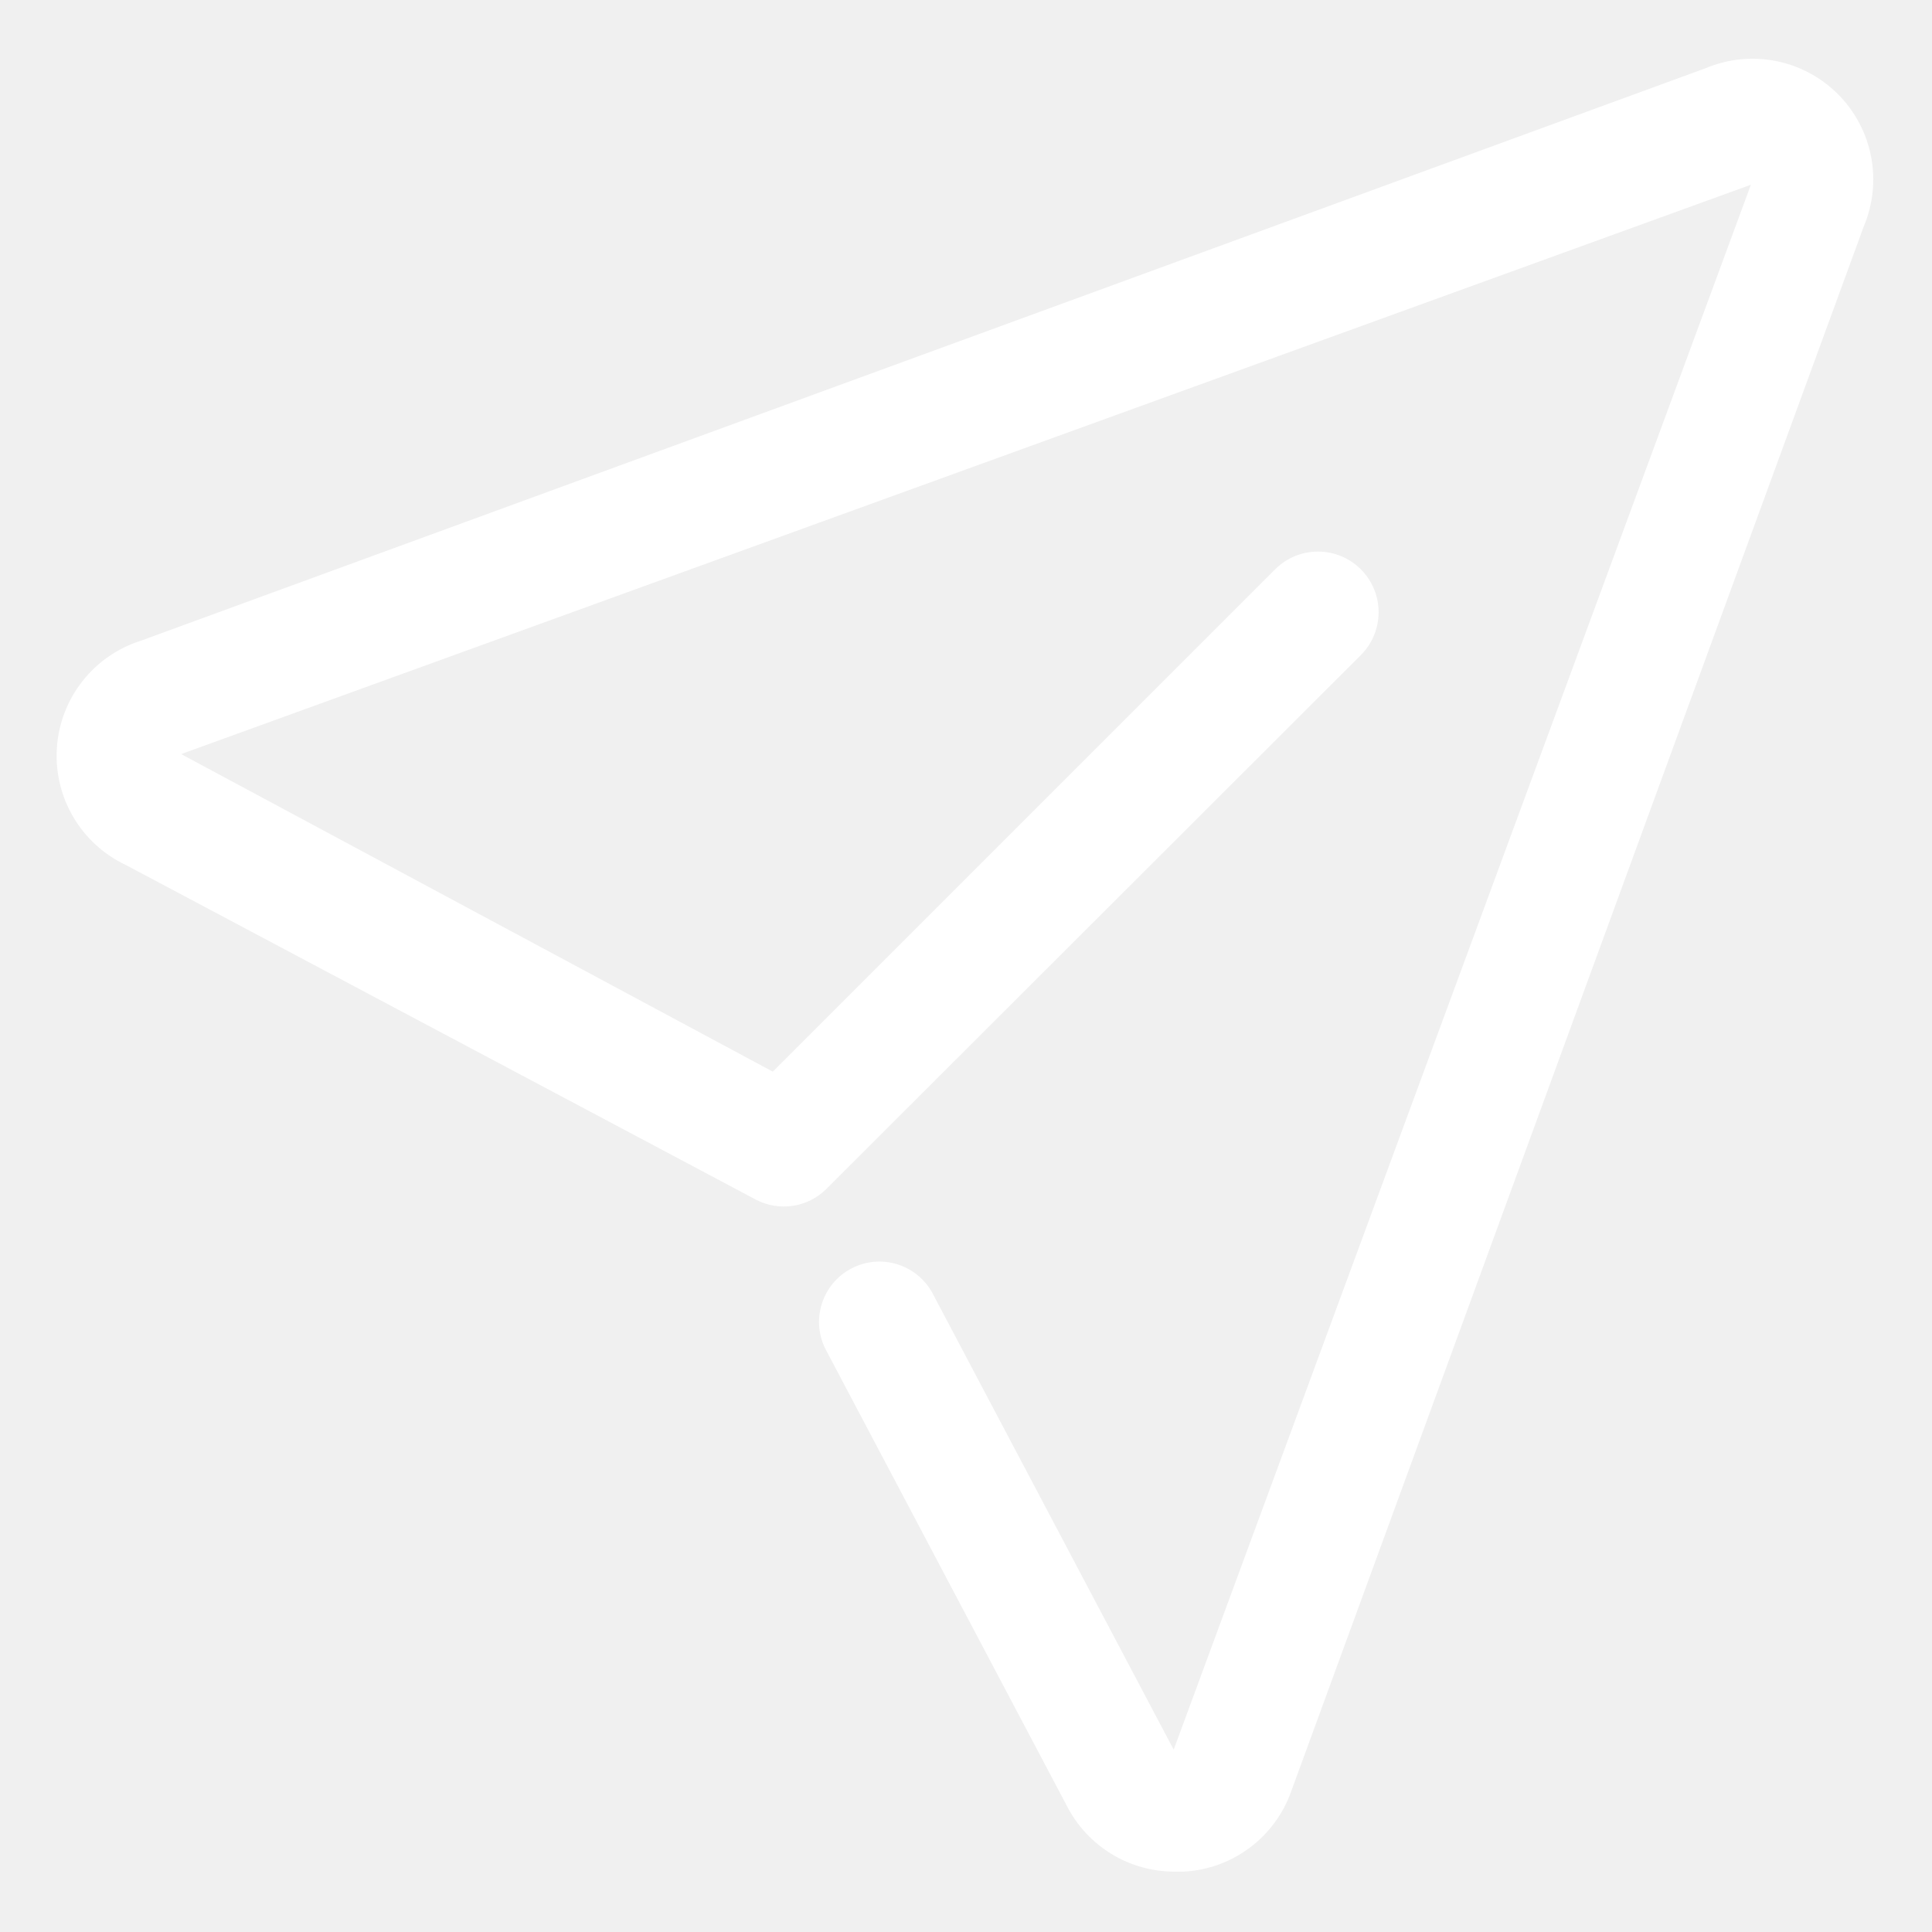
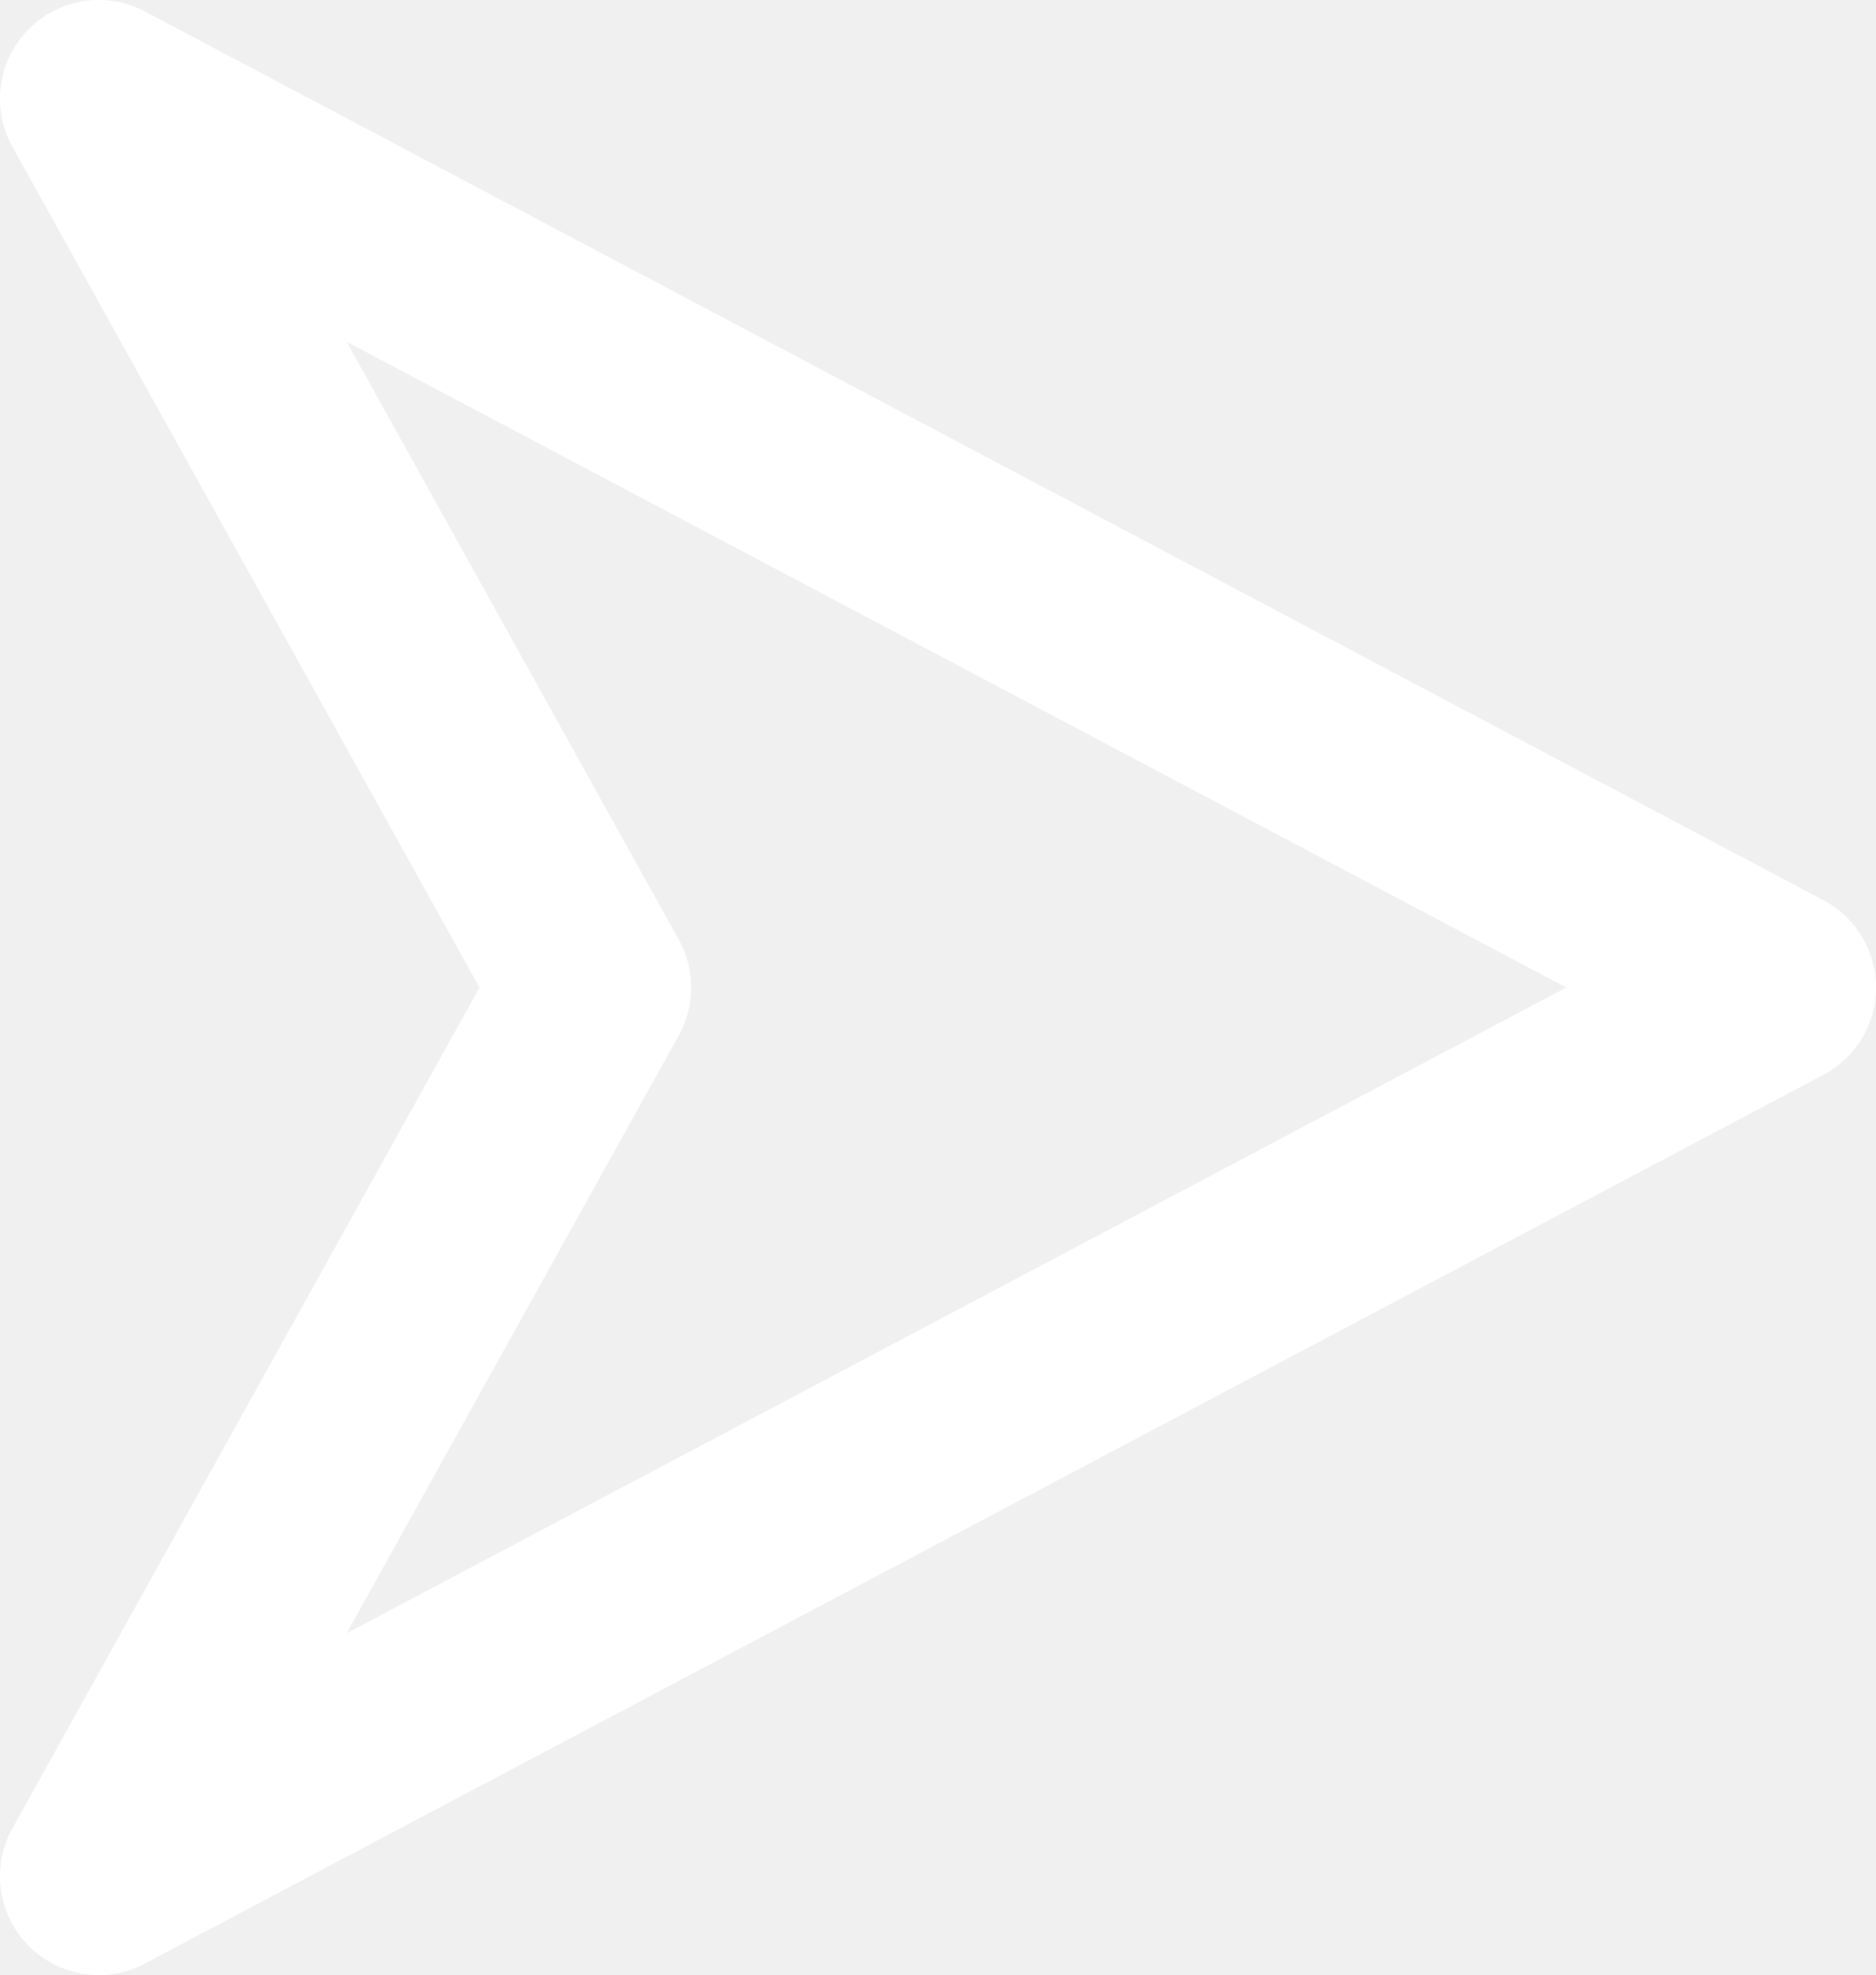
- <svg xmlns="http://www.w3.org/2000/svg" viewBox="0 0 32 32">
-   <defs>
-     <style>.cls-1{fill:#fff;}</style>
-   </defs>
-   <g data-name="Layer 45" id="Layer_45">
-     <path class="cls-1" d="M19.47,31a2,2,0,0,1-1.8-1.09l-4-7.57a1,1,0,0,1,1.77-.93l4,7.57L29,3.06,3,12.49l9.8,5.26,8.32-8.32a1,1,0,0,1,1.42,1.42l-8.85,8.84a1,1,0,0,1-1.17.18L2.09,14.33a2,2,0,0,1,.25-3.72L28.25,1.13a2,2,0,0,1,2.62,2.62L21.39,29.66A2,2,0,0,1,19.61,31Z" />
+ <svg xmlns="http://www.w3.org/2000/svg" width="19px" height="20px" viewBox="0 0 19 20" version="1.1">
+   <defs />
+   <g id="Icons" stroke="none" stroke-width="1" fill="none" fill-rule="evenodd" stroke-linecap="round" stroke-linejoin="round">
+     <g id="24-px-Icons" transform="translate(-219, -122)" stroke="#fff">
+       <g id="ic_send" transform="translate(216, 120)">
+         <g id="send">
+           <g transform="translate(4, 3)" stroke-width="2">
+             <polygon id="Path-32" points="0 0 17 9 0 18 5 9" />
+           </g>
+         </g>
+       </g>
+     </g>
  </g>
</svg>
